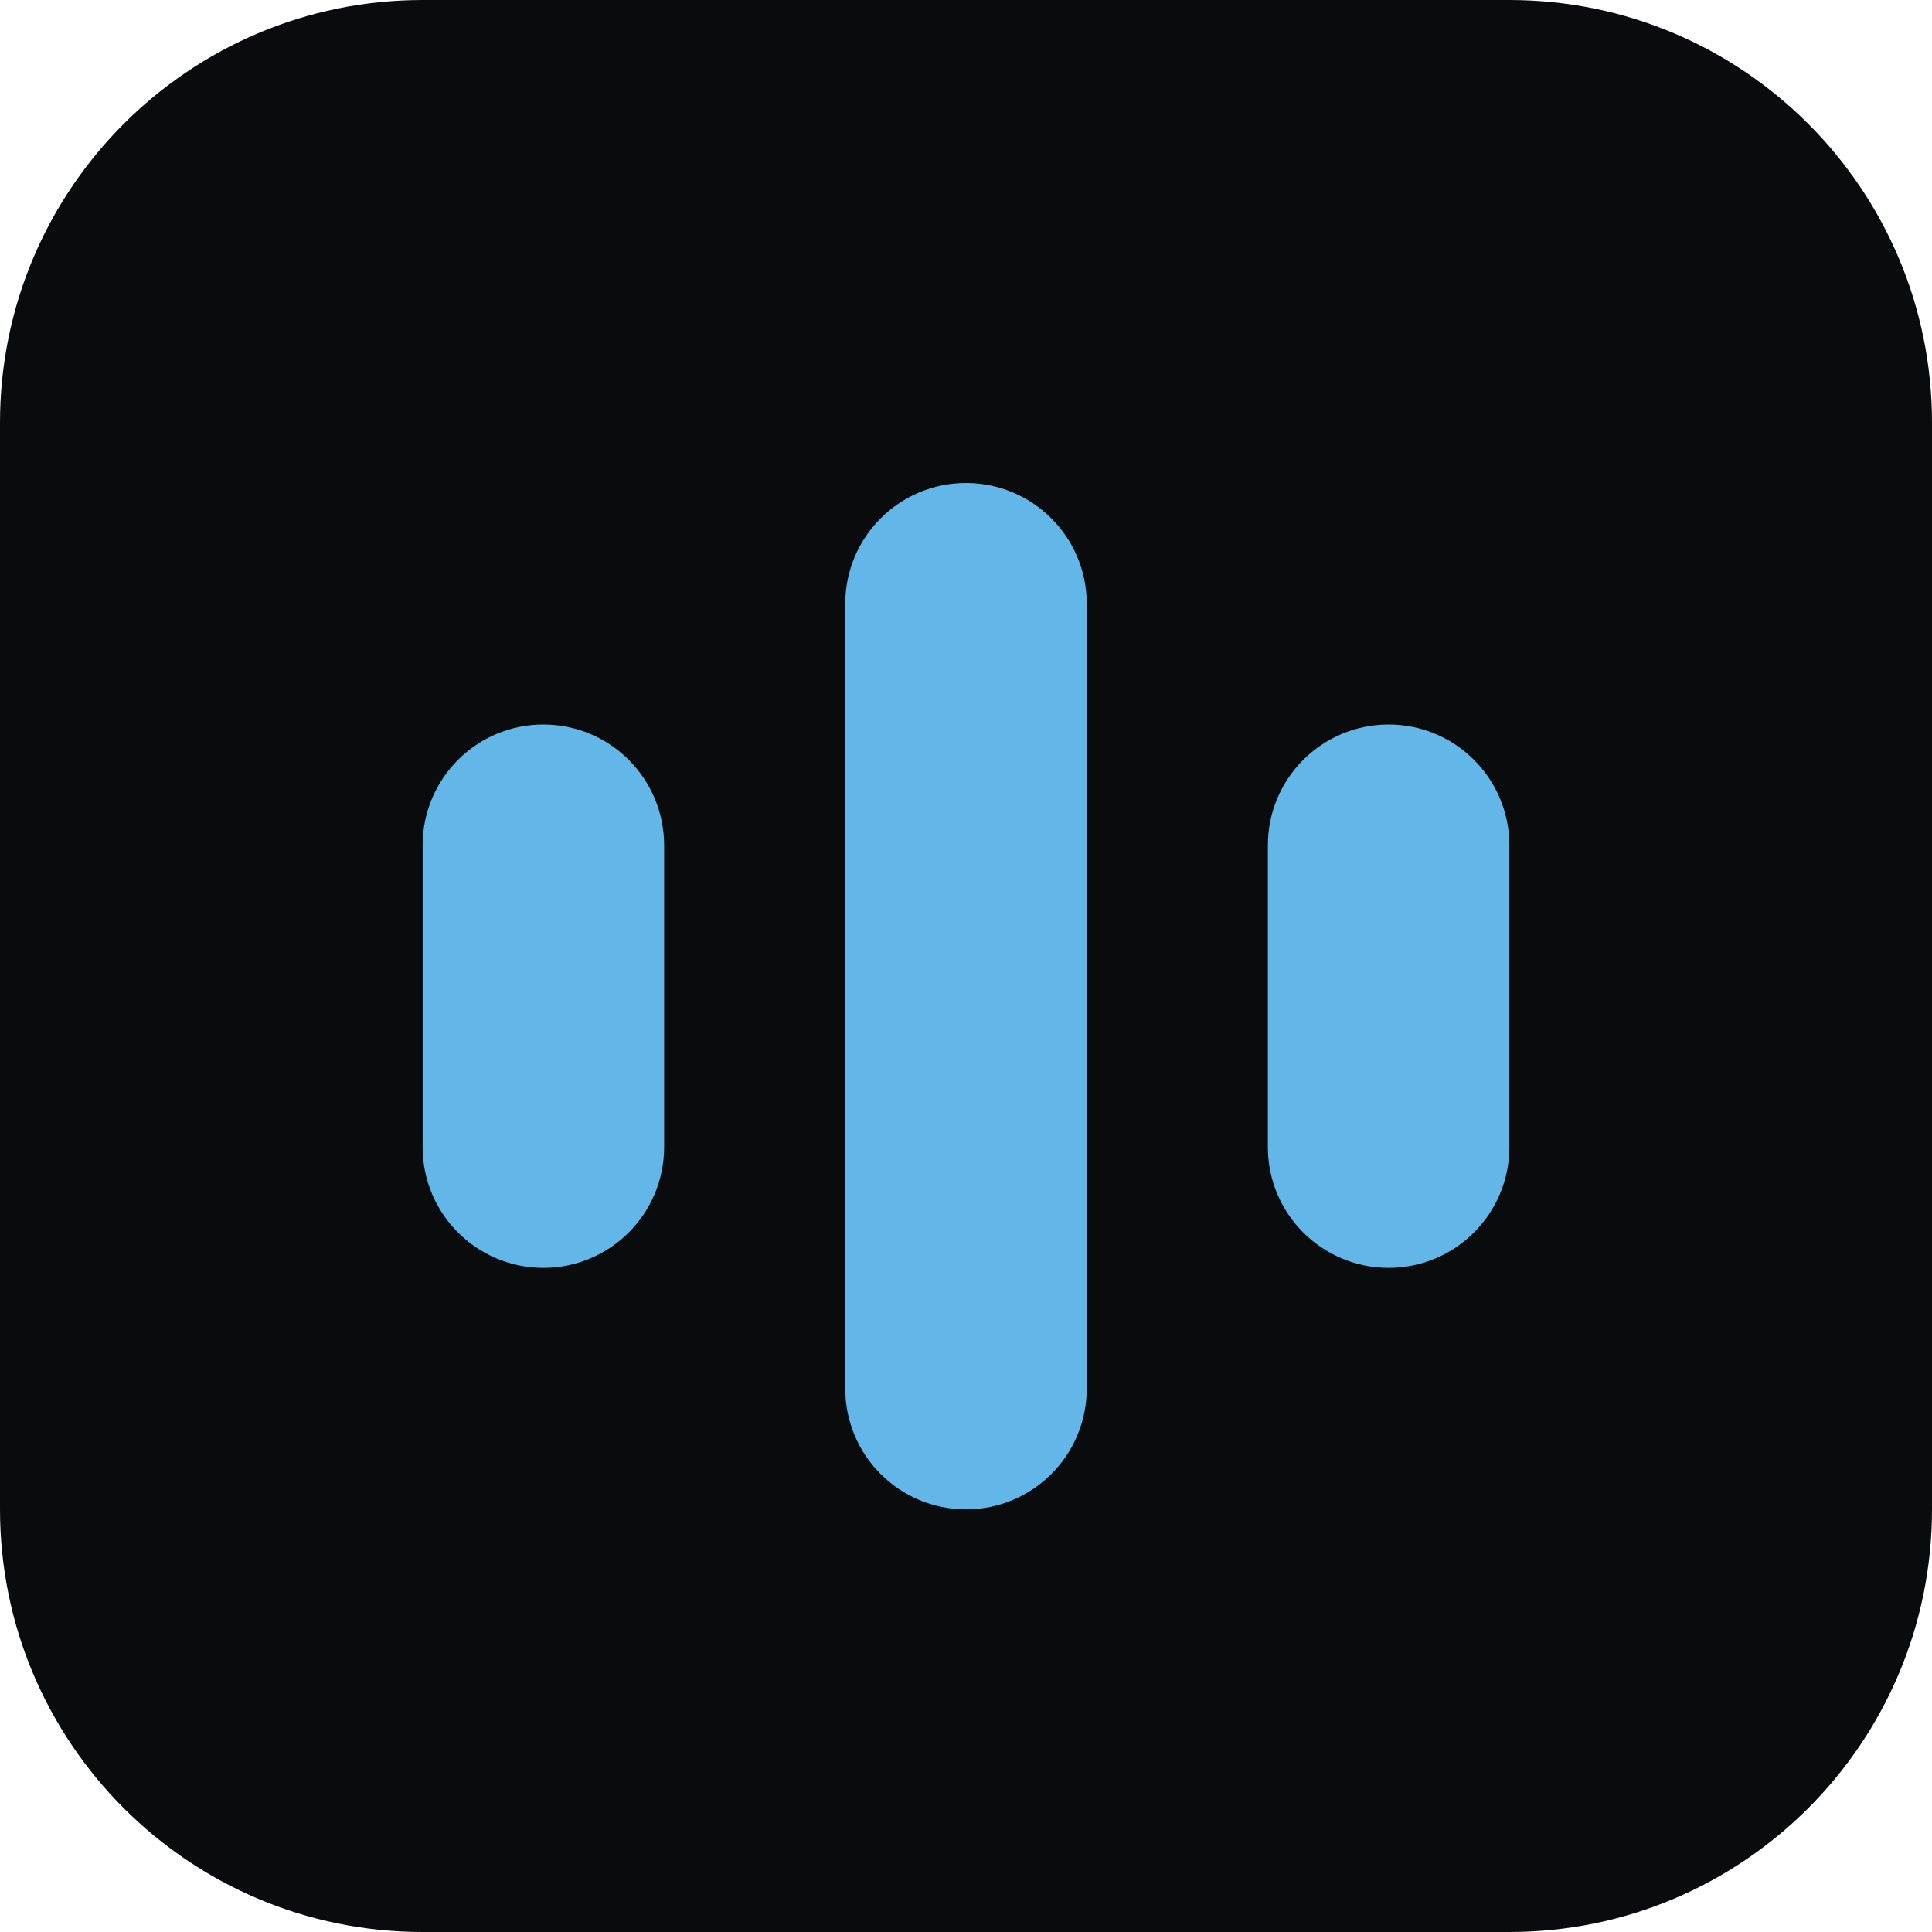
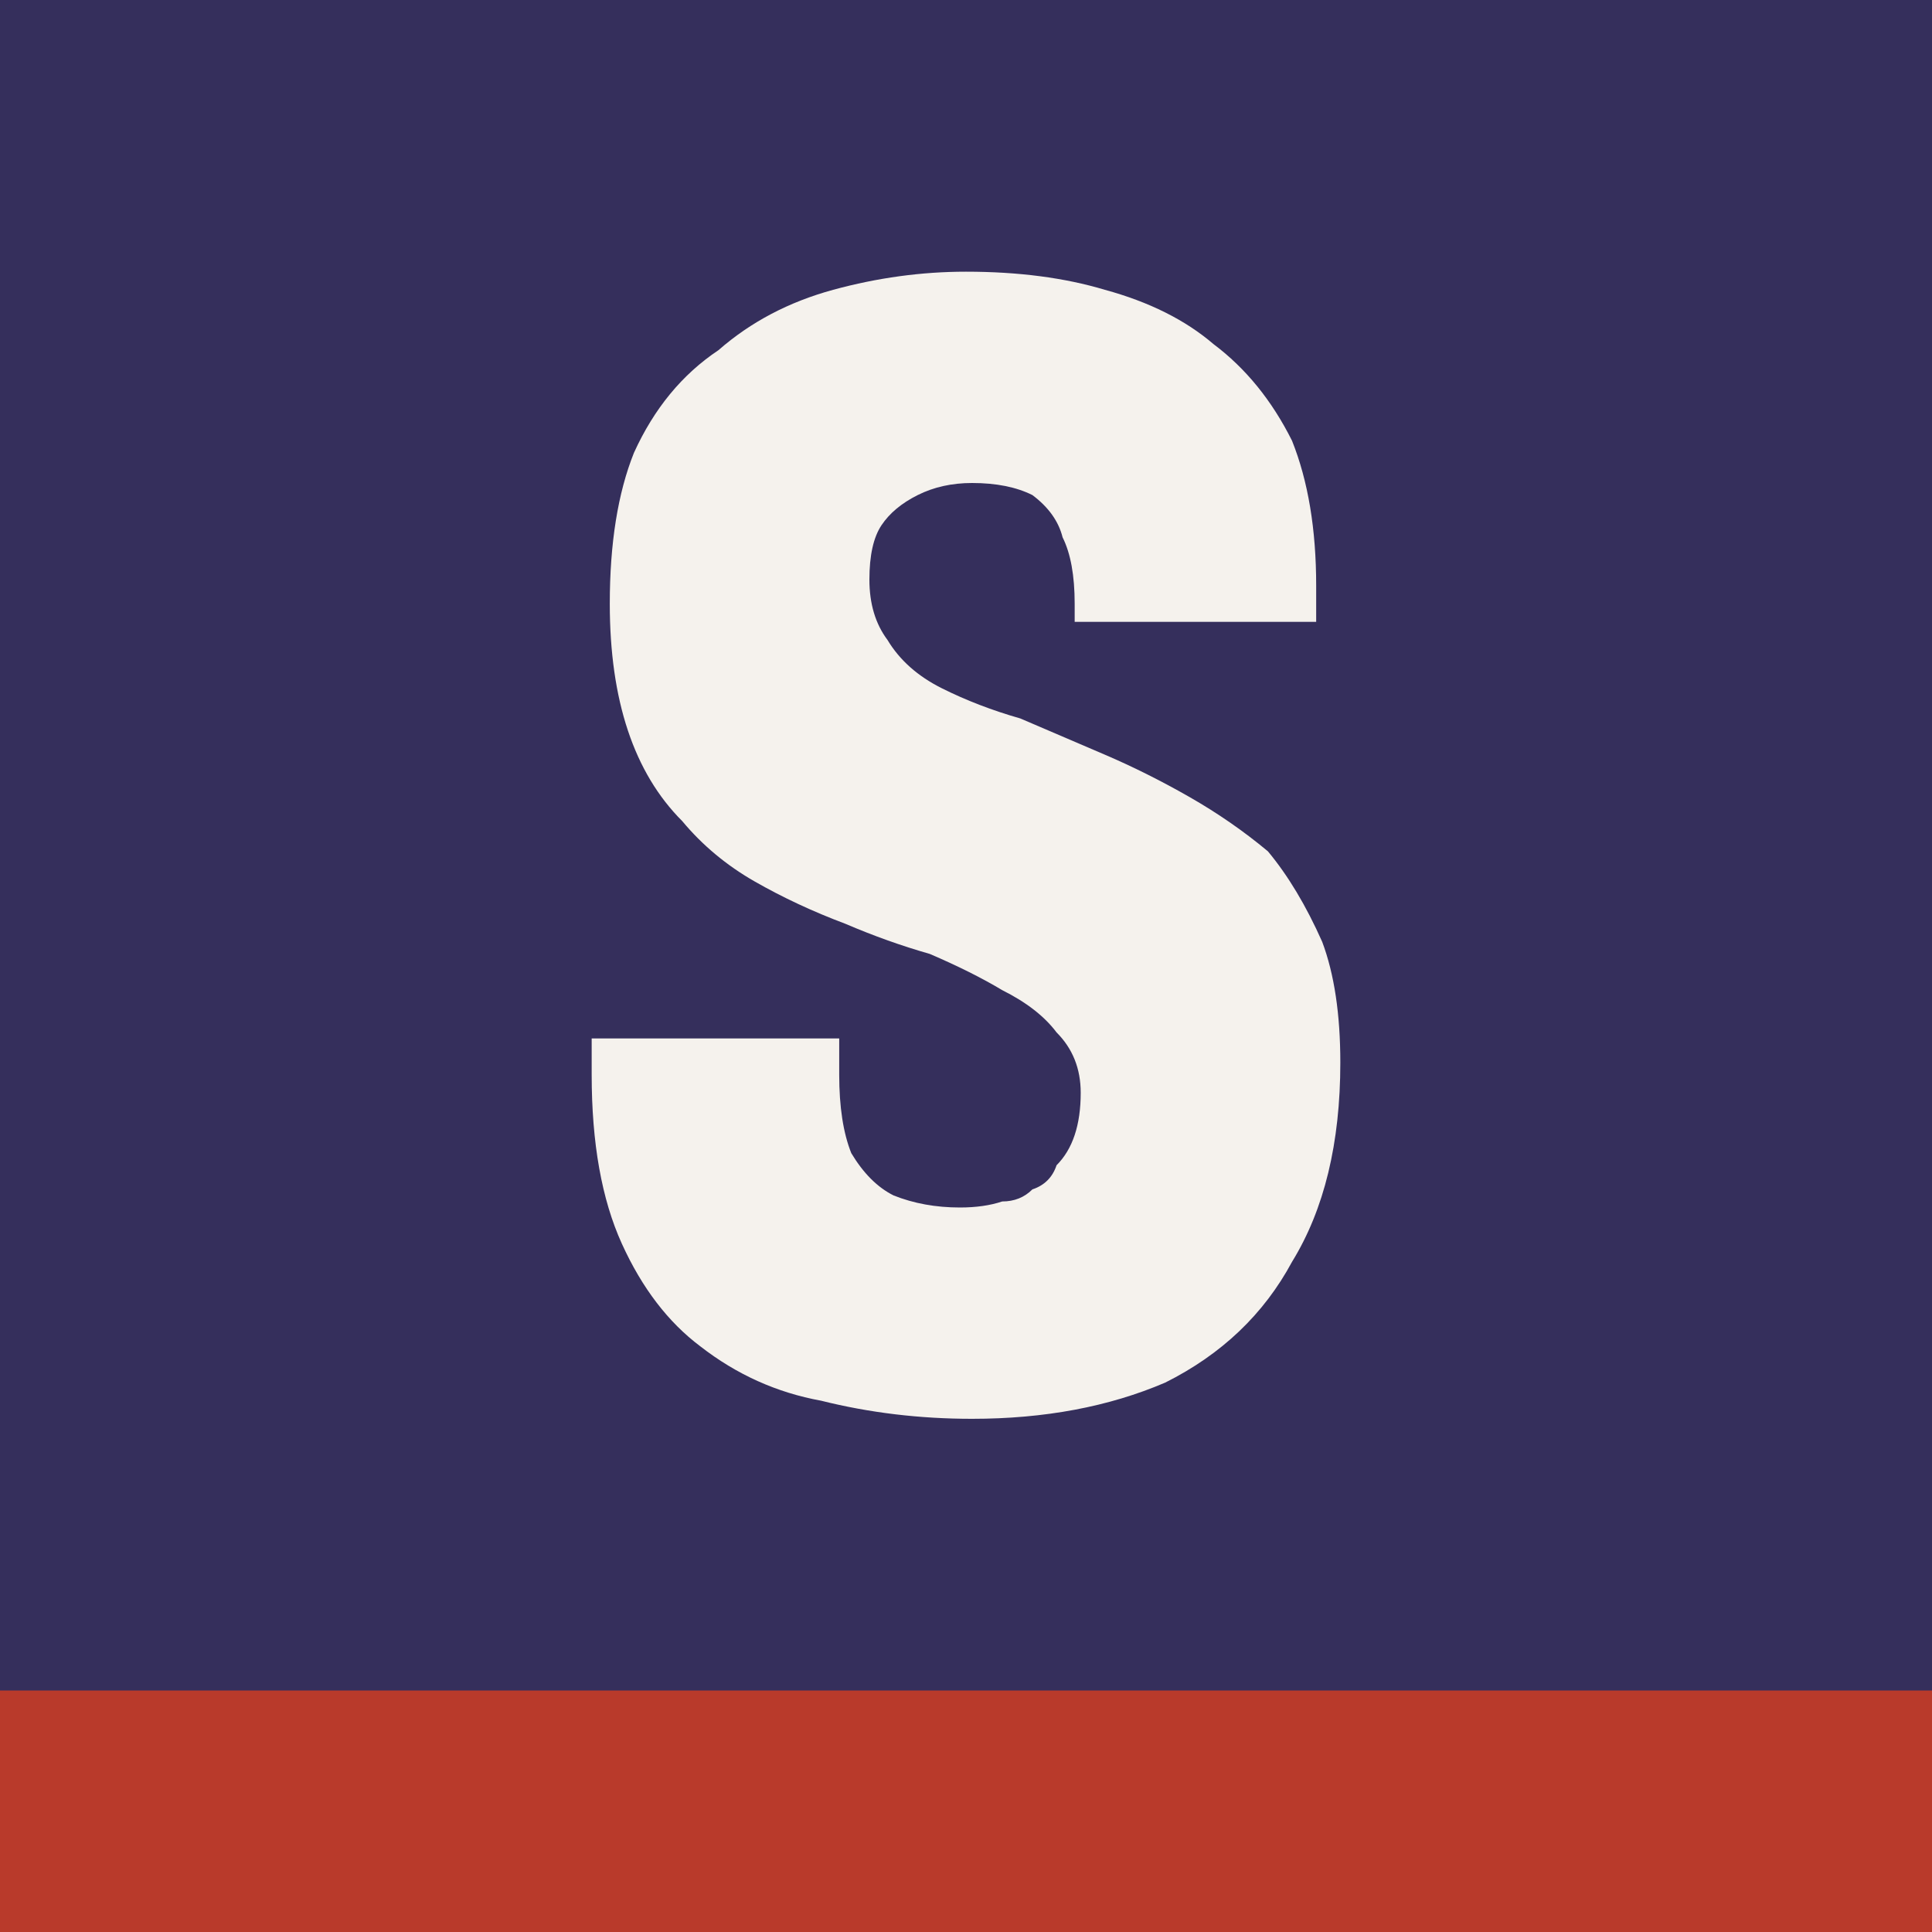
<svg xmlns="http://www.w3.org/2000/svg" viewBox="0 0 32 32">
-   <rect width="32" height="32" rx="7" fill="#0A0B0D" />
-   <rect x="7" y="12" width="4" height="9" rx="2" fill="#62B6E8" />
-   <rect x="14" y="8" width="4" height="17" rx="2" fill="#62B6E8" />
-   <rect x="21" y="12" width="4" height="9" rx="2" fill="#62B6E8" />
+   <rect width="32" height="32" fill="#352F5C" />
+   <rect y="28" width="32" height="4" fill="#B93A2B" />
+   <path fill="#F5F2ED" d="M16.1 23.5Q14.8 23.5 13.6 23.2Q12.5 23.0 11.6 22.3Q10.8 21.7 10.3 20.6Q9.8 19.5 9.8 17.8Q9.8 17.7 9.8 17.5Q9.8 17.4 9.8 17.2H13.9Q13.9 17.4 13.9 17.5Q13.9 17.6 13.9 17.8Q13.9 18.6 14.1 19.1Q14.4 19.6 14.8 19.8Q15.3 20.0 15.9 20.0Q16.3 20.0 16.6 19.9Q16.9 19.9 17.1 19.7Q17.4 19.6 17.5 19.3Q17.7 19.1 17.8 18.8Q17.9 18.5 17.9 18.1Q17.9 17.5 17.5 17.1Q17.2 16.7 16.6 16.4Q16.1 16.1 15.4 15.8Q14.7 15.6 14.0 15.3Q13.2 15.0 12.5 14.6Q11.8 14.2 11.3 13.6Q10.7 13.0 10.4 12.1Q10.1 11.2 10.1 10.0Q10.1 8.5 10.5 7.5Q11.0 6.4 11.9 5.8Q12.7 5.1 13.8 4.8Q14.9 4.5 16.0 4.5Q17.3 4.5 18.3 4.8Q19.4 5.1 20.1 5.7Q20.9 6.3 21.4 7.3Q21.8 8.3 21.8 9.7V10.3H17.8V10.0Q17.8 9.3 17.6 8.9Q17.5 8.5 17.1 8.2Q16.7 8.0 16.1 8.0Q15.6 8.0 15.2 8.2Q14.8 8.4 14.6 8.7Q14.4 9.0 14.4 9.6Q14.4 10.2 14.7 10.6Q15.0 11.1 15.6 11.4Q16.2 11.7 16.9 11.9Q17.6 12.2 18.3 12.5Q19.0 12.8 19.7 13.2Q20.4 13.6 21.0 14.1Q21.5 14.7 21.9 15.6Q22.2 16.4 22.2 17.6Q22.2 19.6 21.4 20.9Q20.7 22.2 19.3 22.9Q17.9 23.5 16.1 23.5Z" />
</svg>
